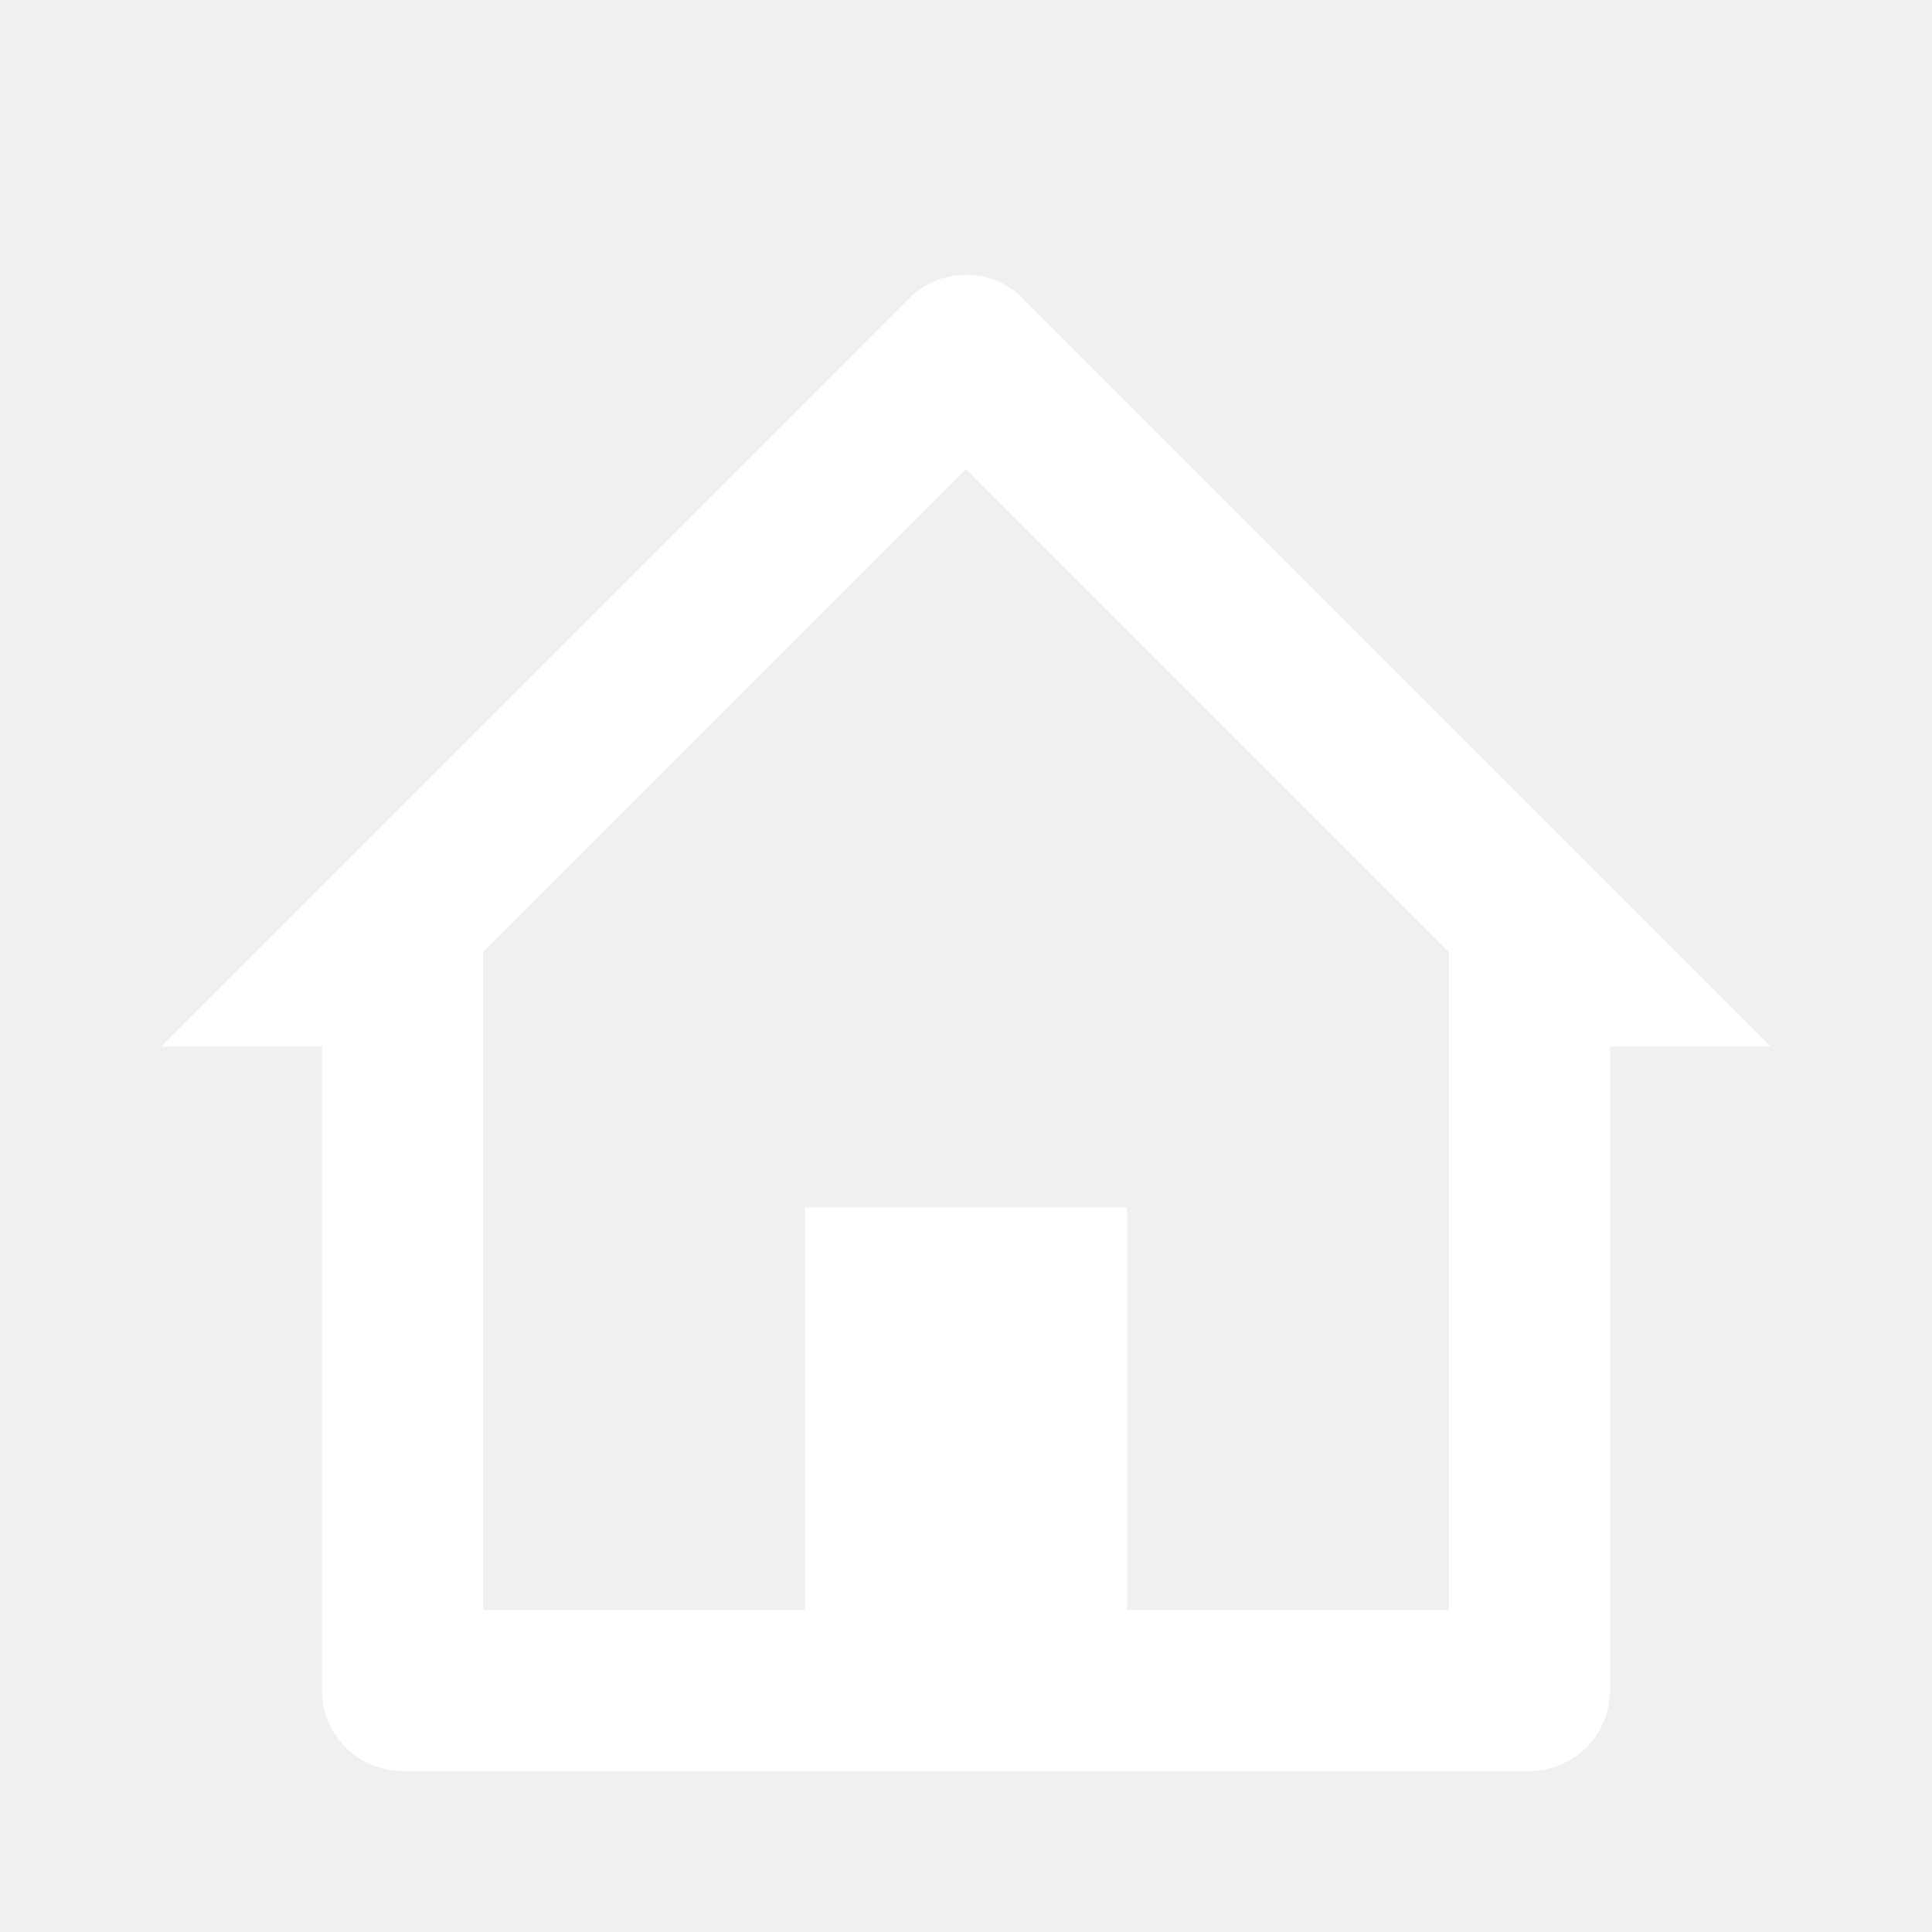
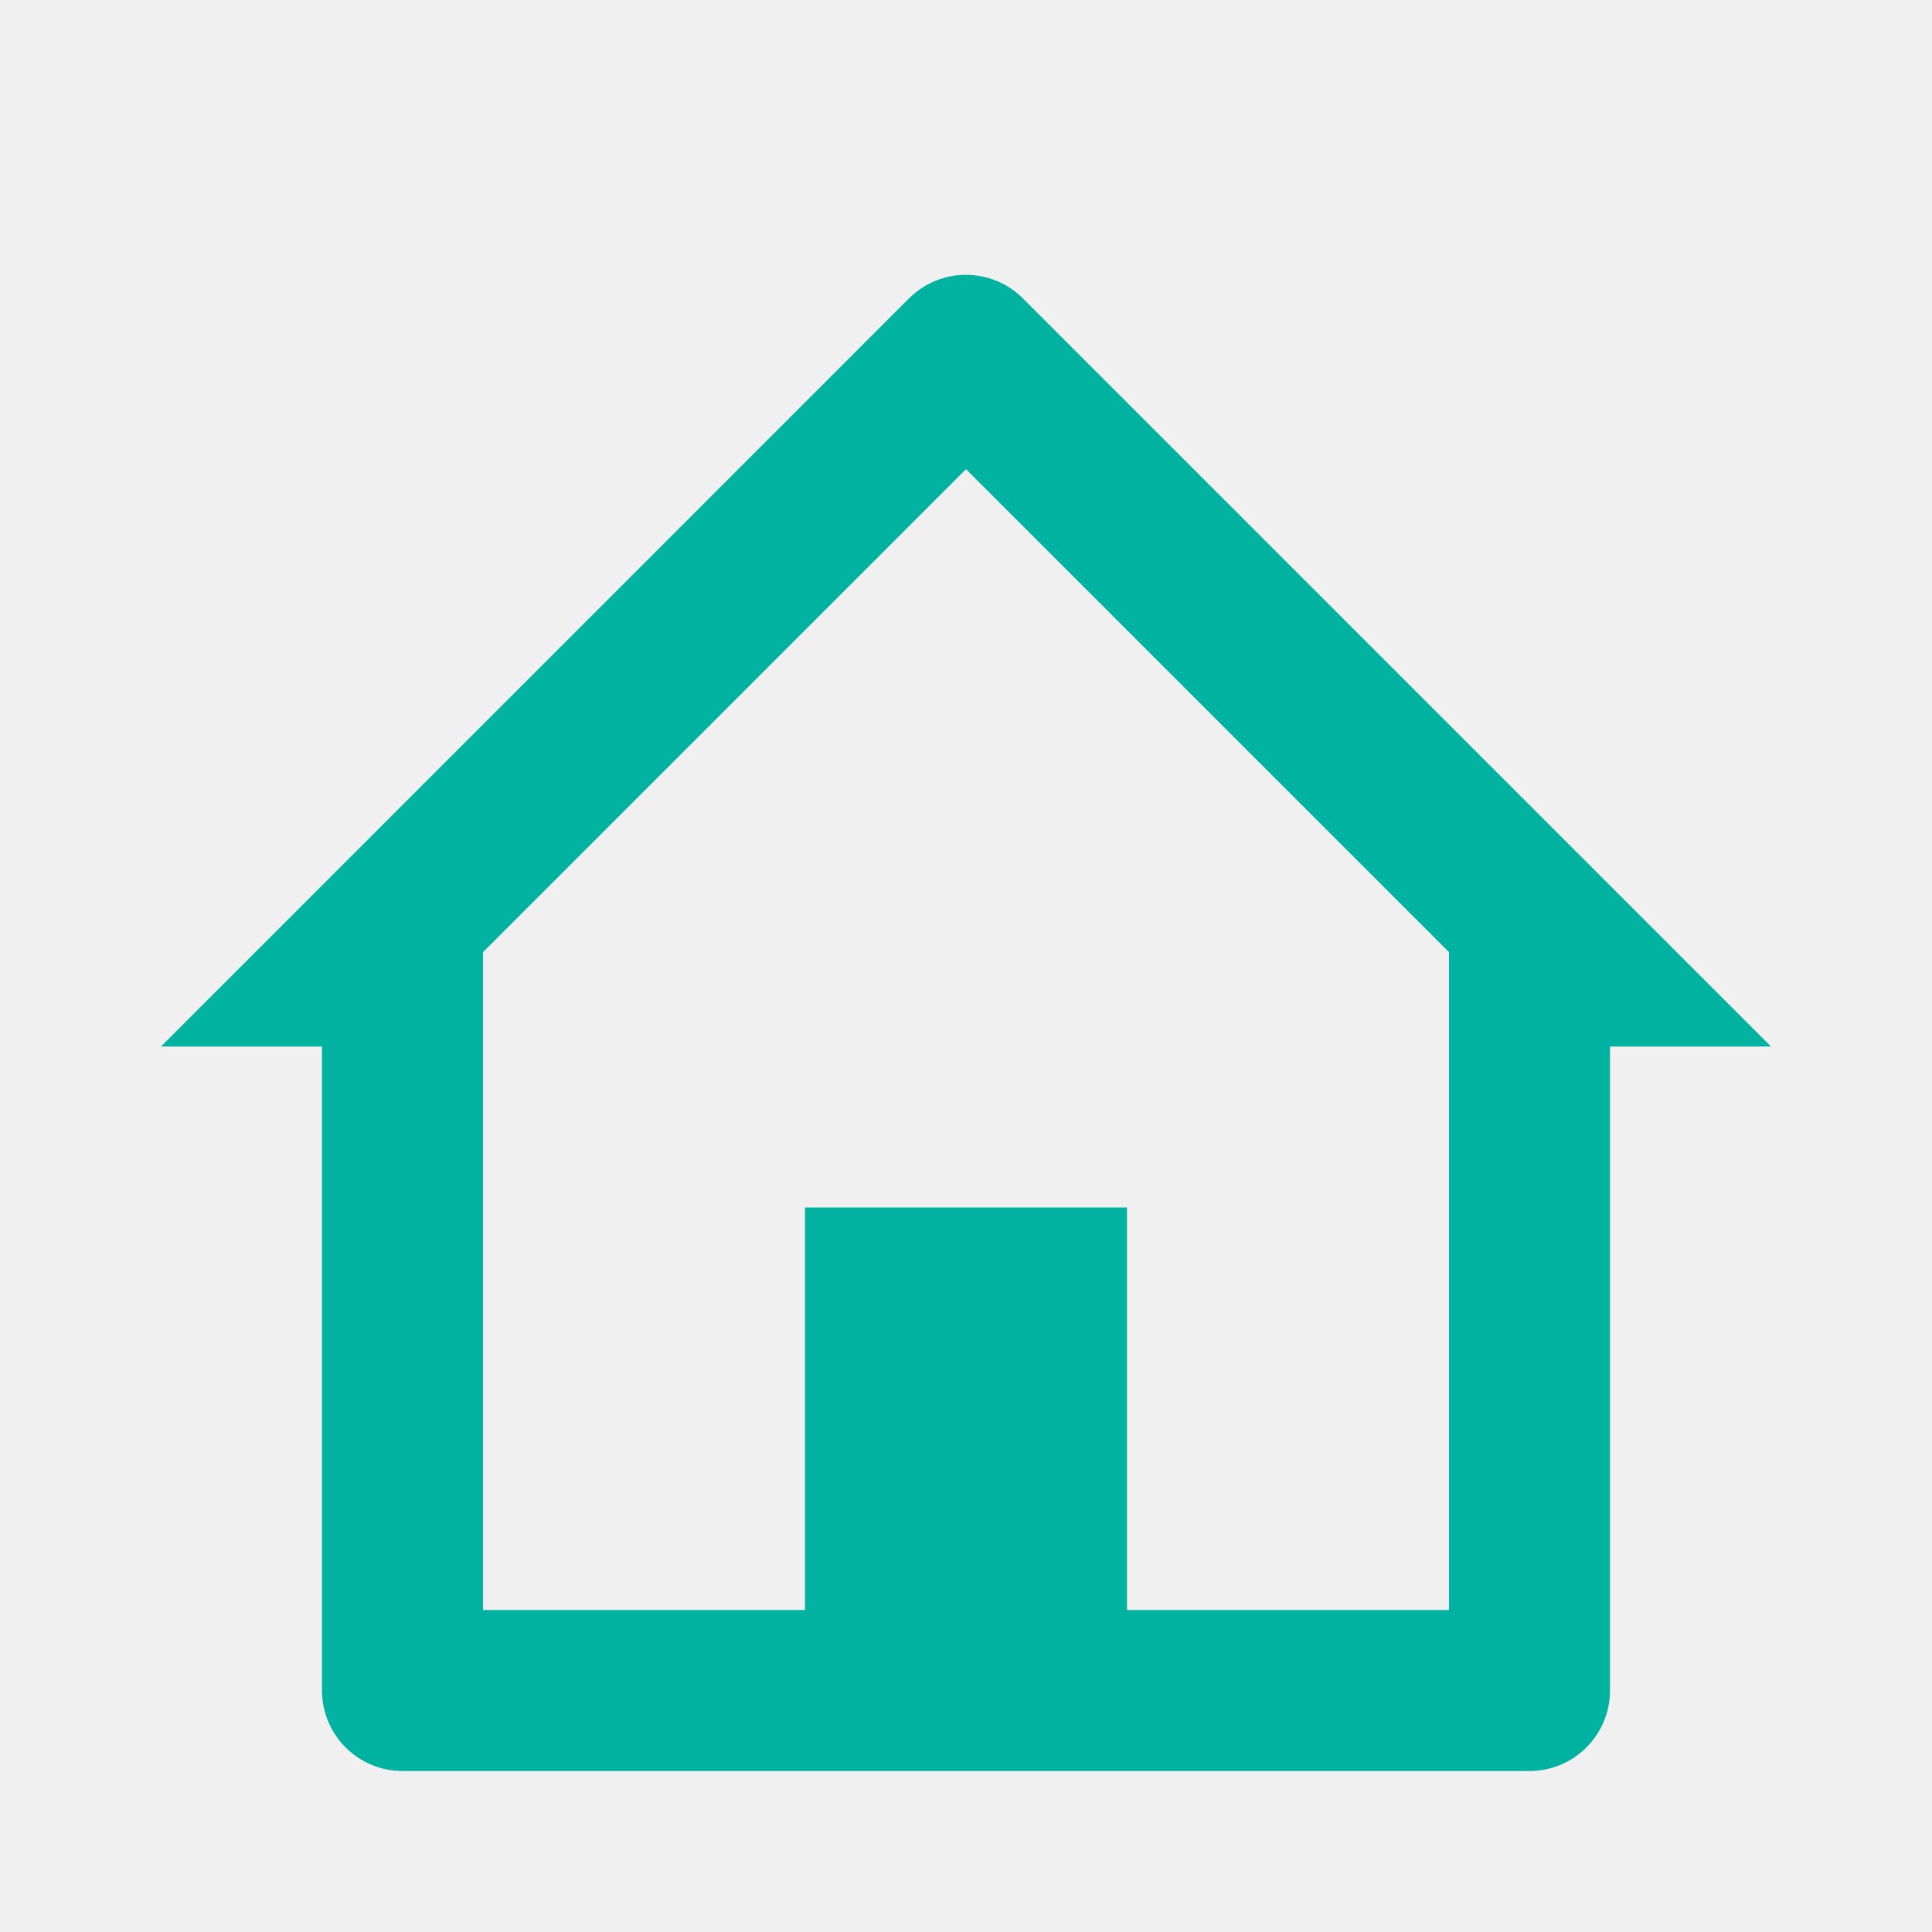
<svg xmlns="http://www.w3.org/2000/svg" width="24" height="24" viewBox="0 0 24 24" fill="none">
-   <path d="M19 22H5C4.448 22 4 21.552 4 21V13H2L11.292 3.707C11.48 3.519 11.734 3.414 11.999 3.414C12.265 3.414 12.519 3.519 12.707 3.707L22 13H20V21C20 21.552 19.552 22 19 22ZM10 15H14V20H18V11.828L12 5.828L6 11.828V20H10V15Z" fill="#fff" />
+   <path d="M19 22H5C4.448 22 4 21.552 4 21V13H2L11.292 3.707C11.48 3.519 11.734 3.414 11.999 3.414C12.265 3.414 12.519 3.519 12.707 3.707L22 13H20V21C20 21.552 19.552 22 19 22ZM10 15H14V20H18V11.828L12 5.828L6 11.828V20H10V15Z" fill="hsl(174, 99%, 35%)" />
</svg>
